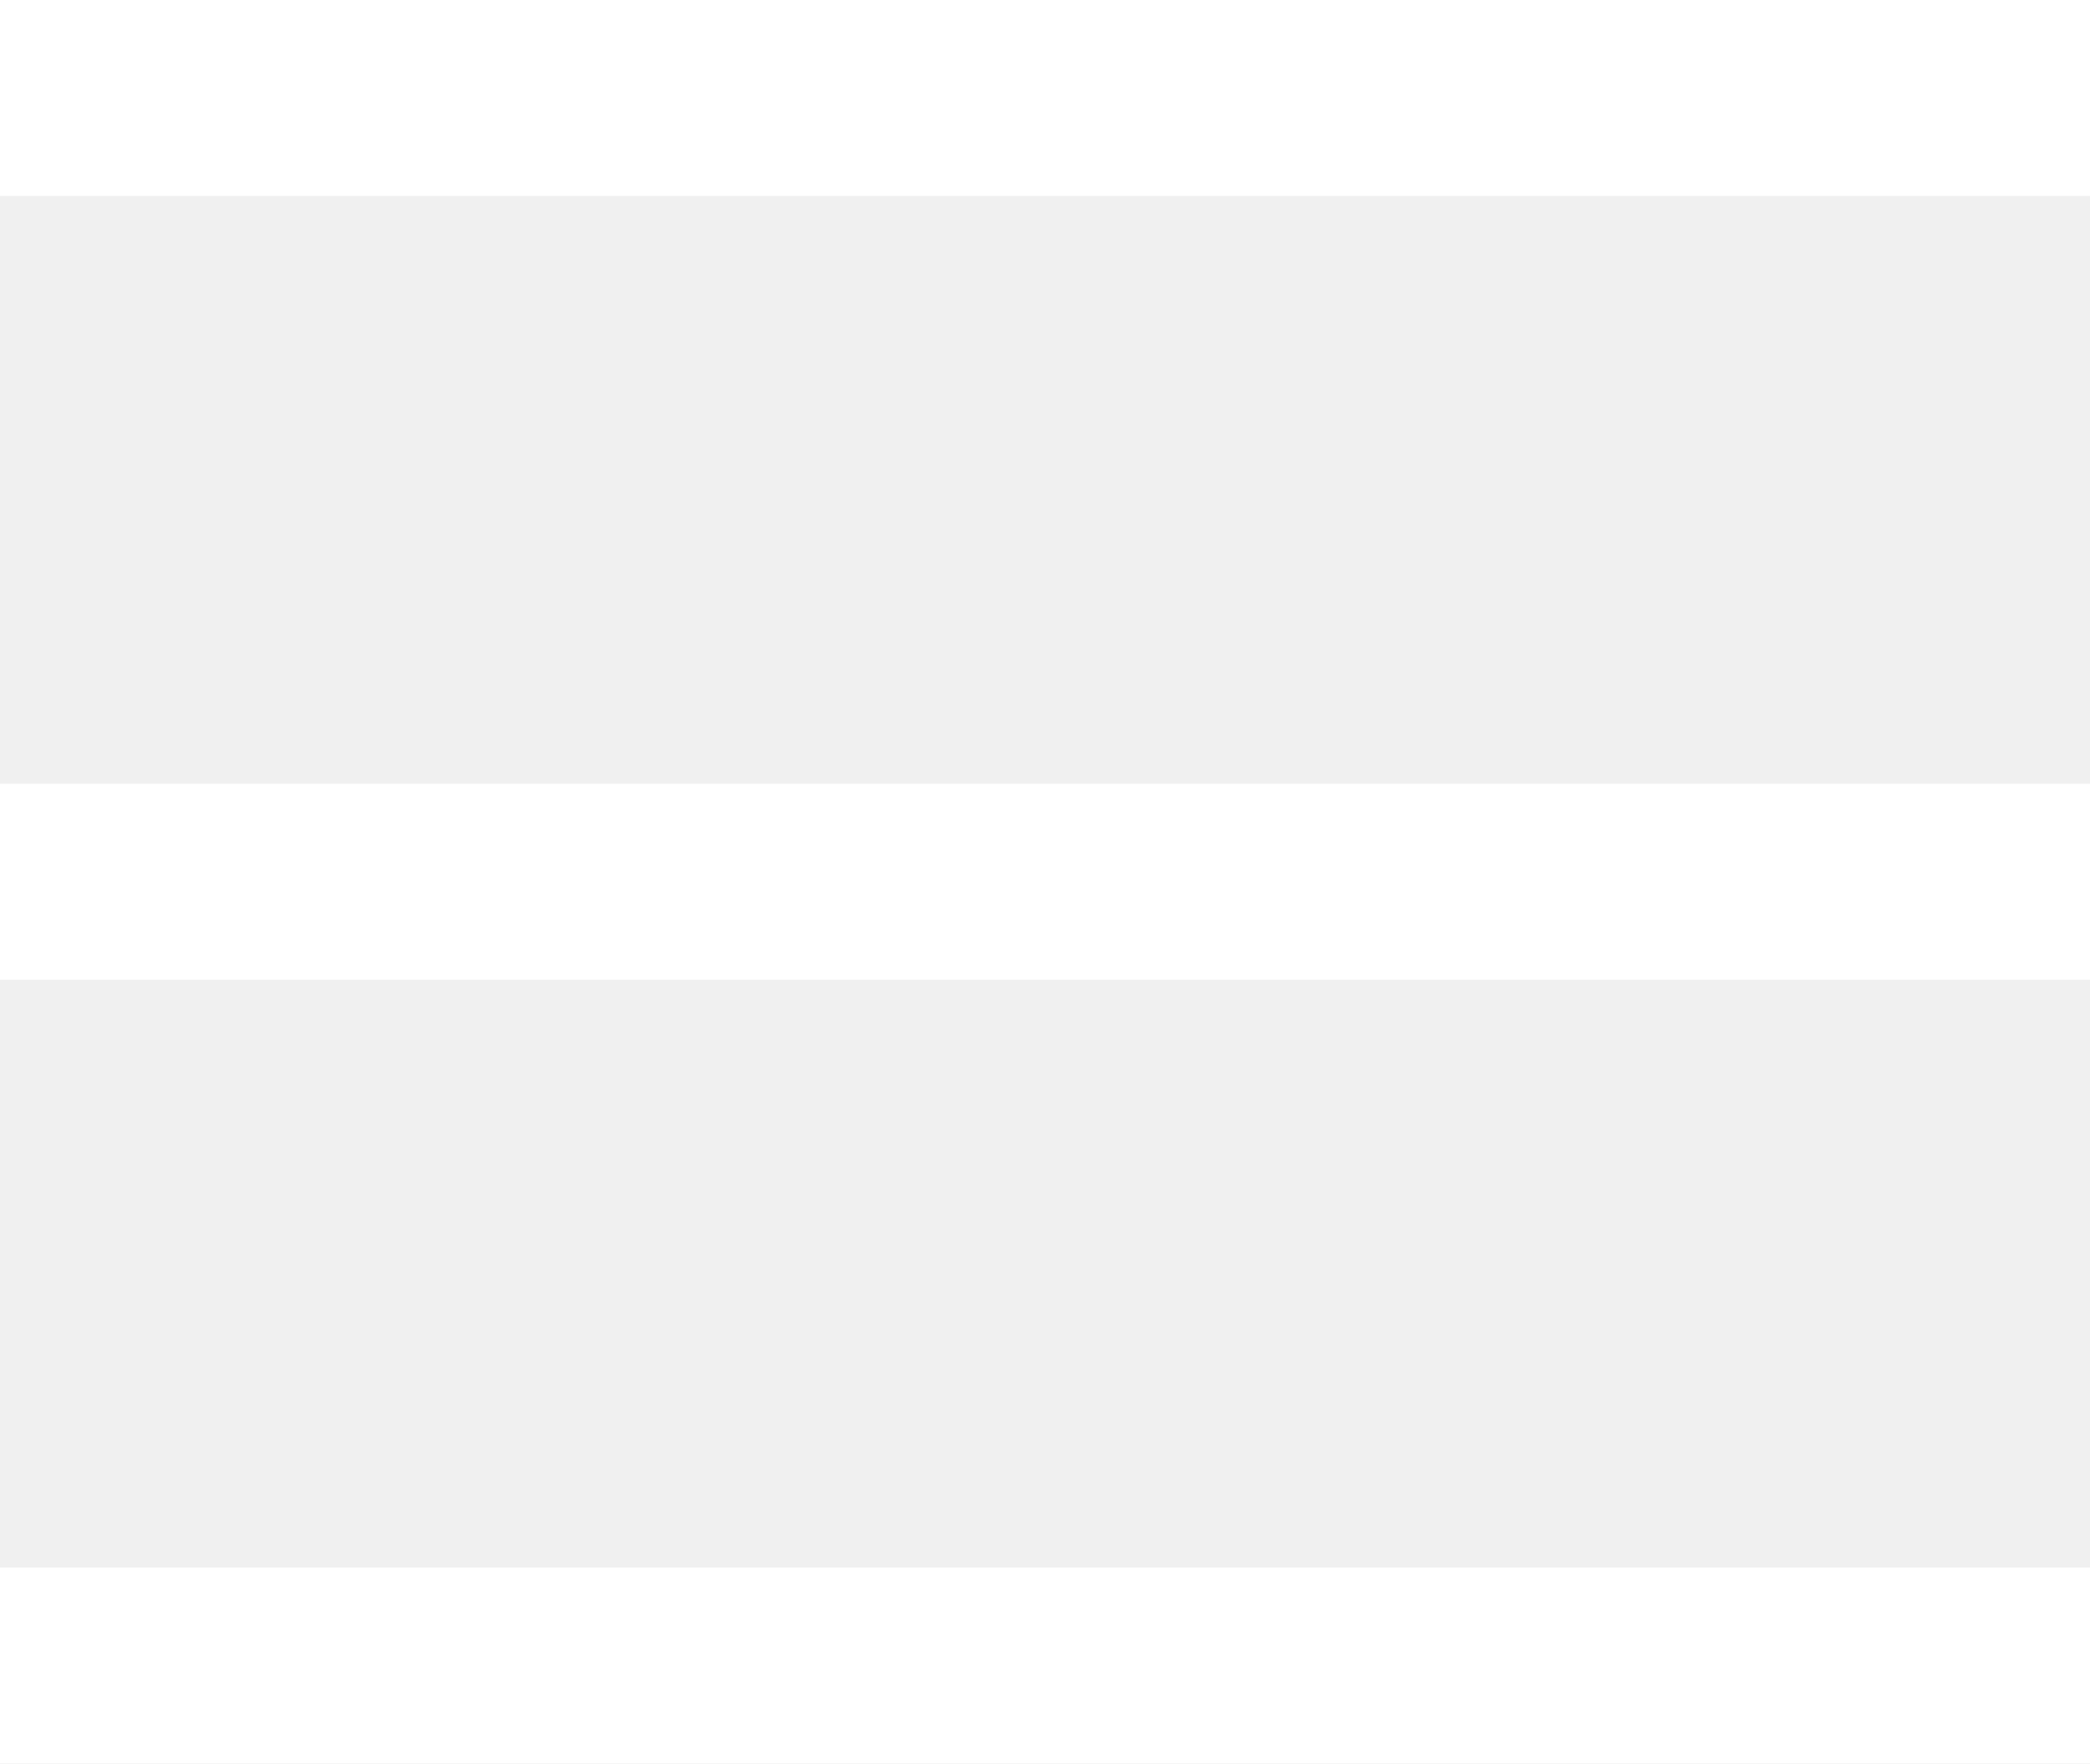
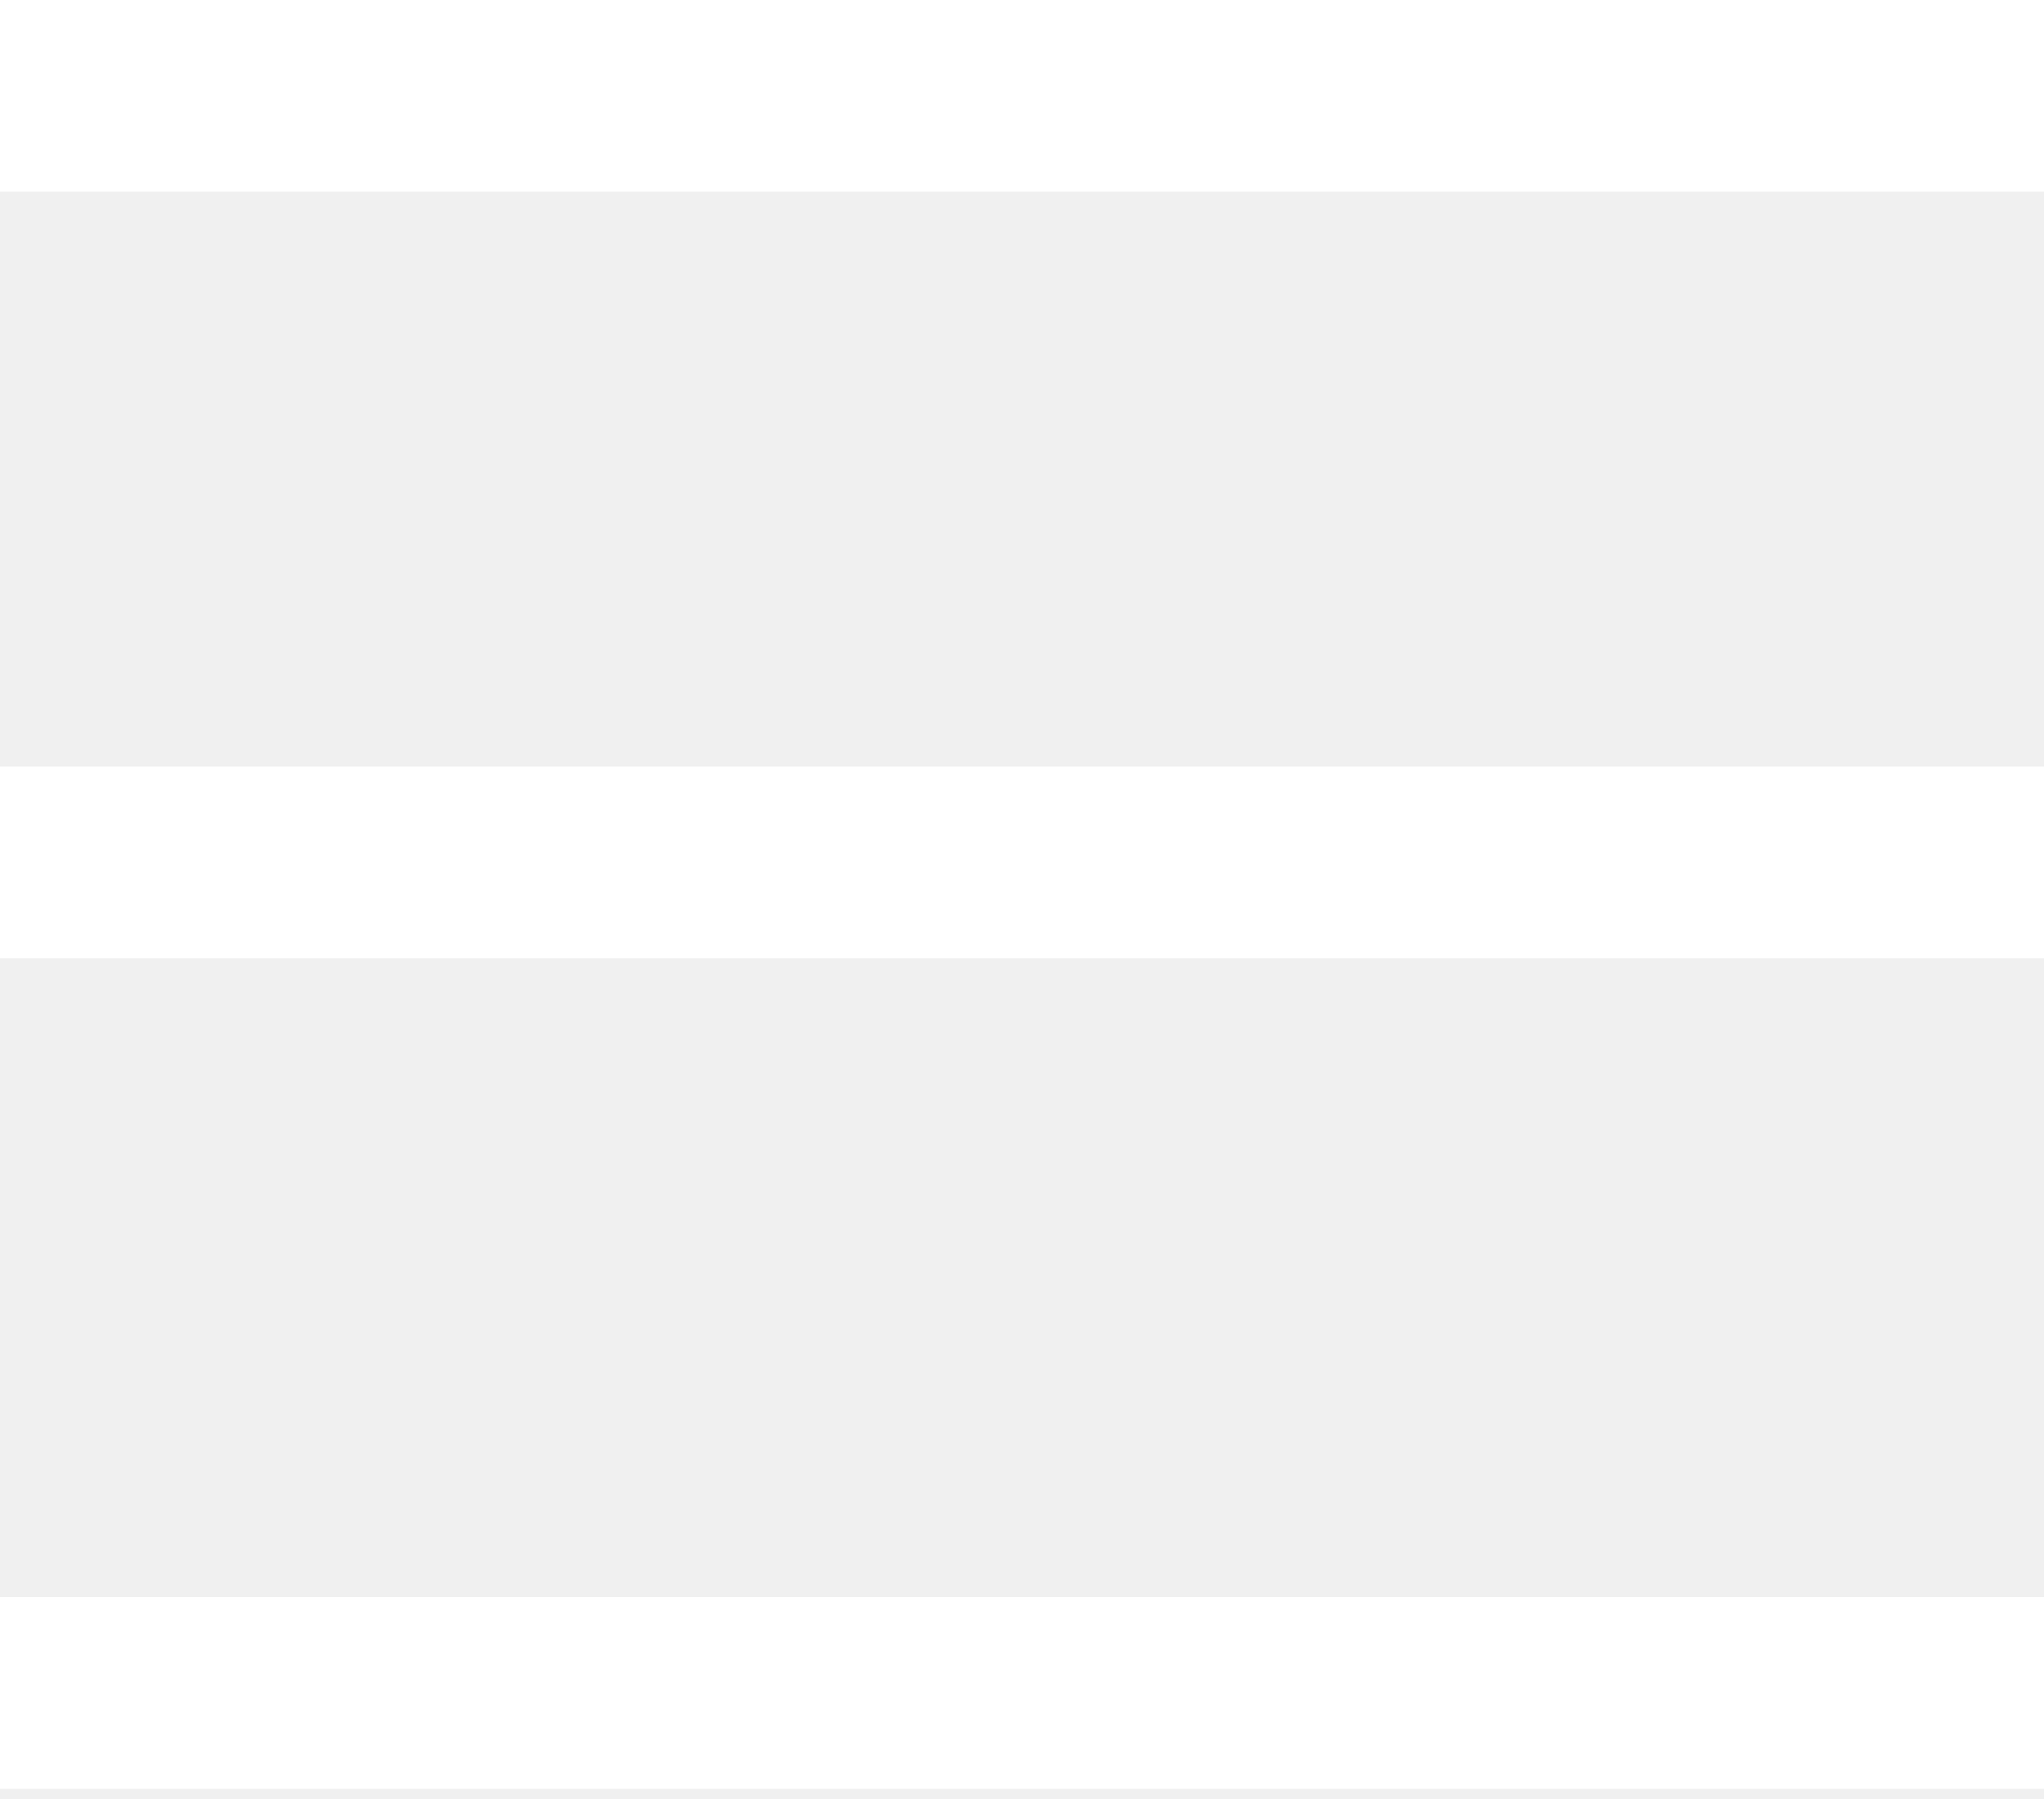
- <svg xmlns="http://www.w3.org/2000/svg" width="32" height="27" viewBox="0 0 32 27" fill="none">
-   <rect width="32" height="3" fill="white" />
-   <rect y="12" width="32" height="3" fill="white" />
-   <rect y="24" width="32" height="3" fill="white" />
+ <svg xmlns="http://www.w3.org/2000/svg" width="25" height="22" viewBox="0 0 25 22" fill="none">
+   <rect width="25" height="2.344" fill="white" />
+   <rect y="9.375" width="25" height="2.344" fill="white" />
+   <rect y="19.531" width="25" height="2.344" fill="white" />
</svg>
